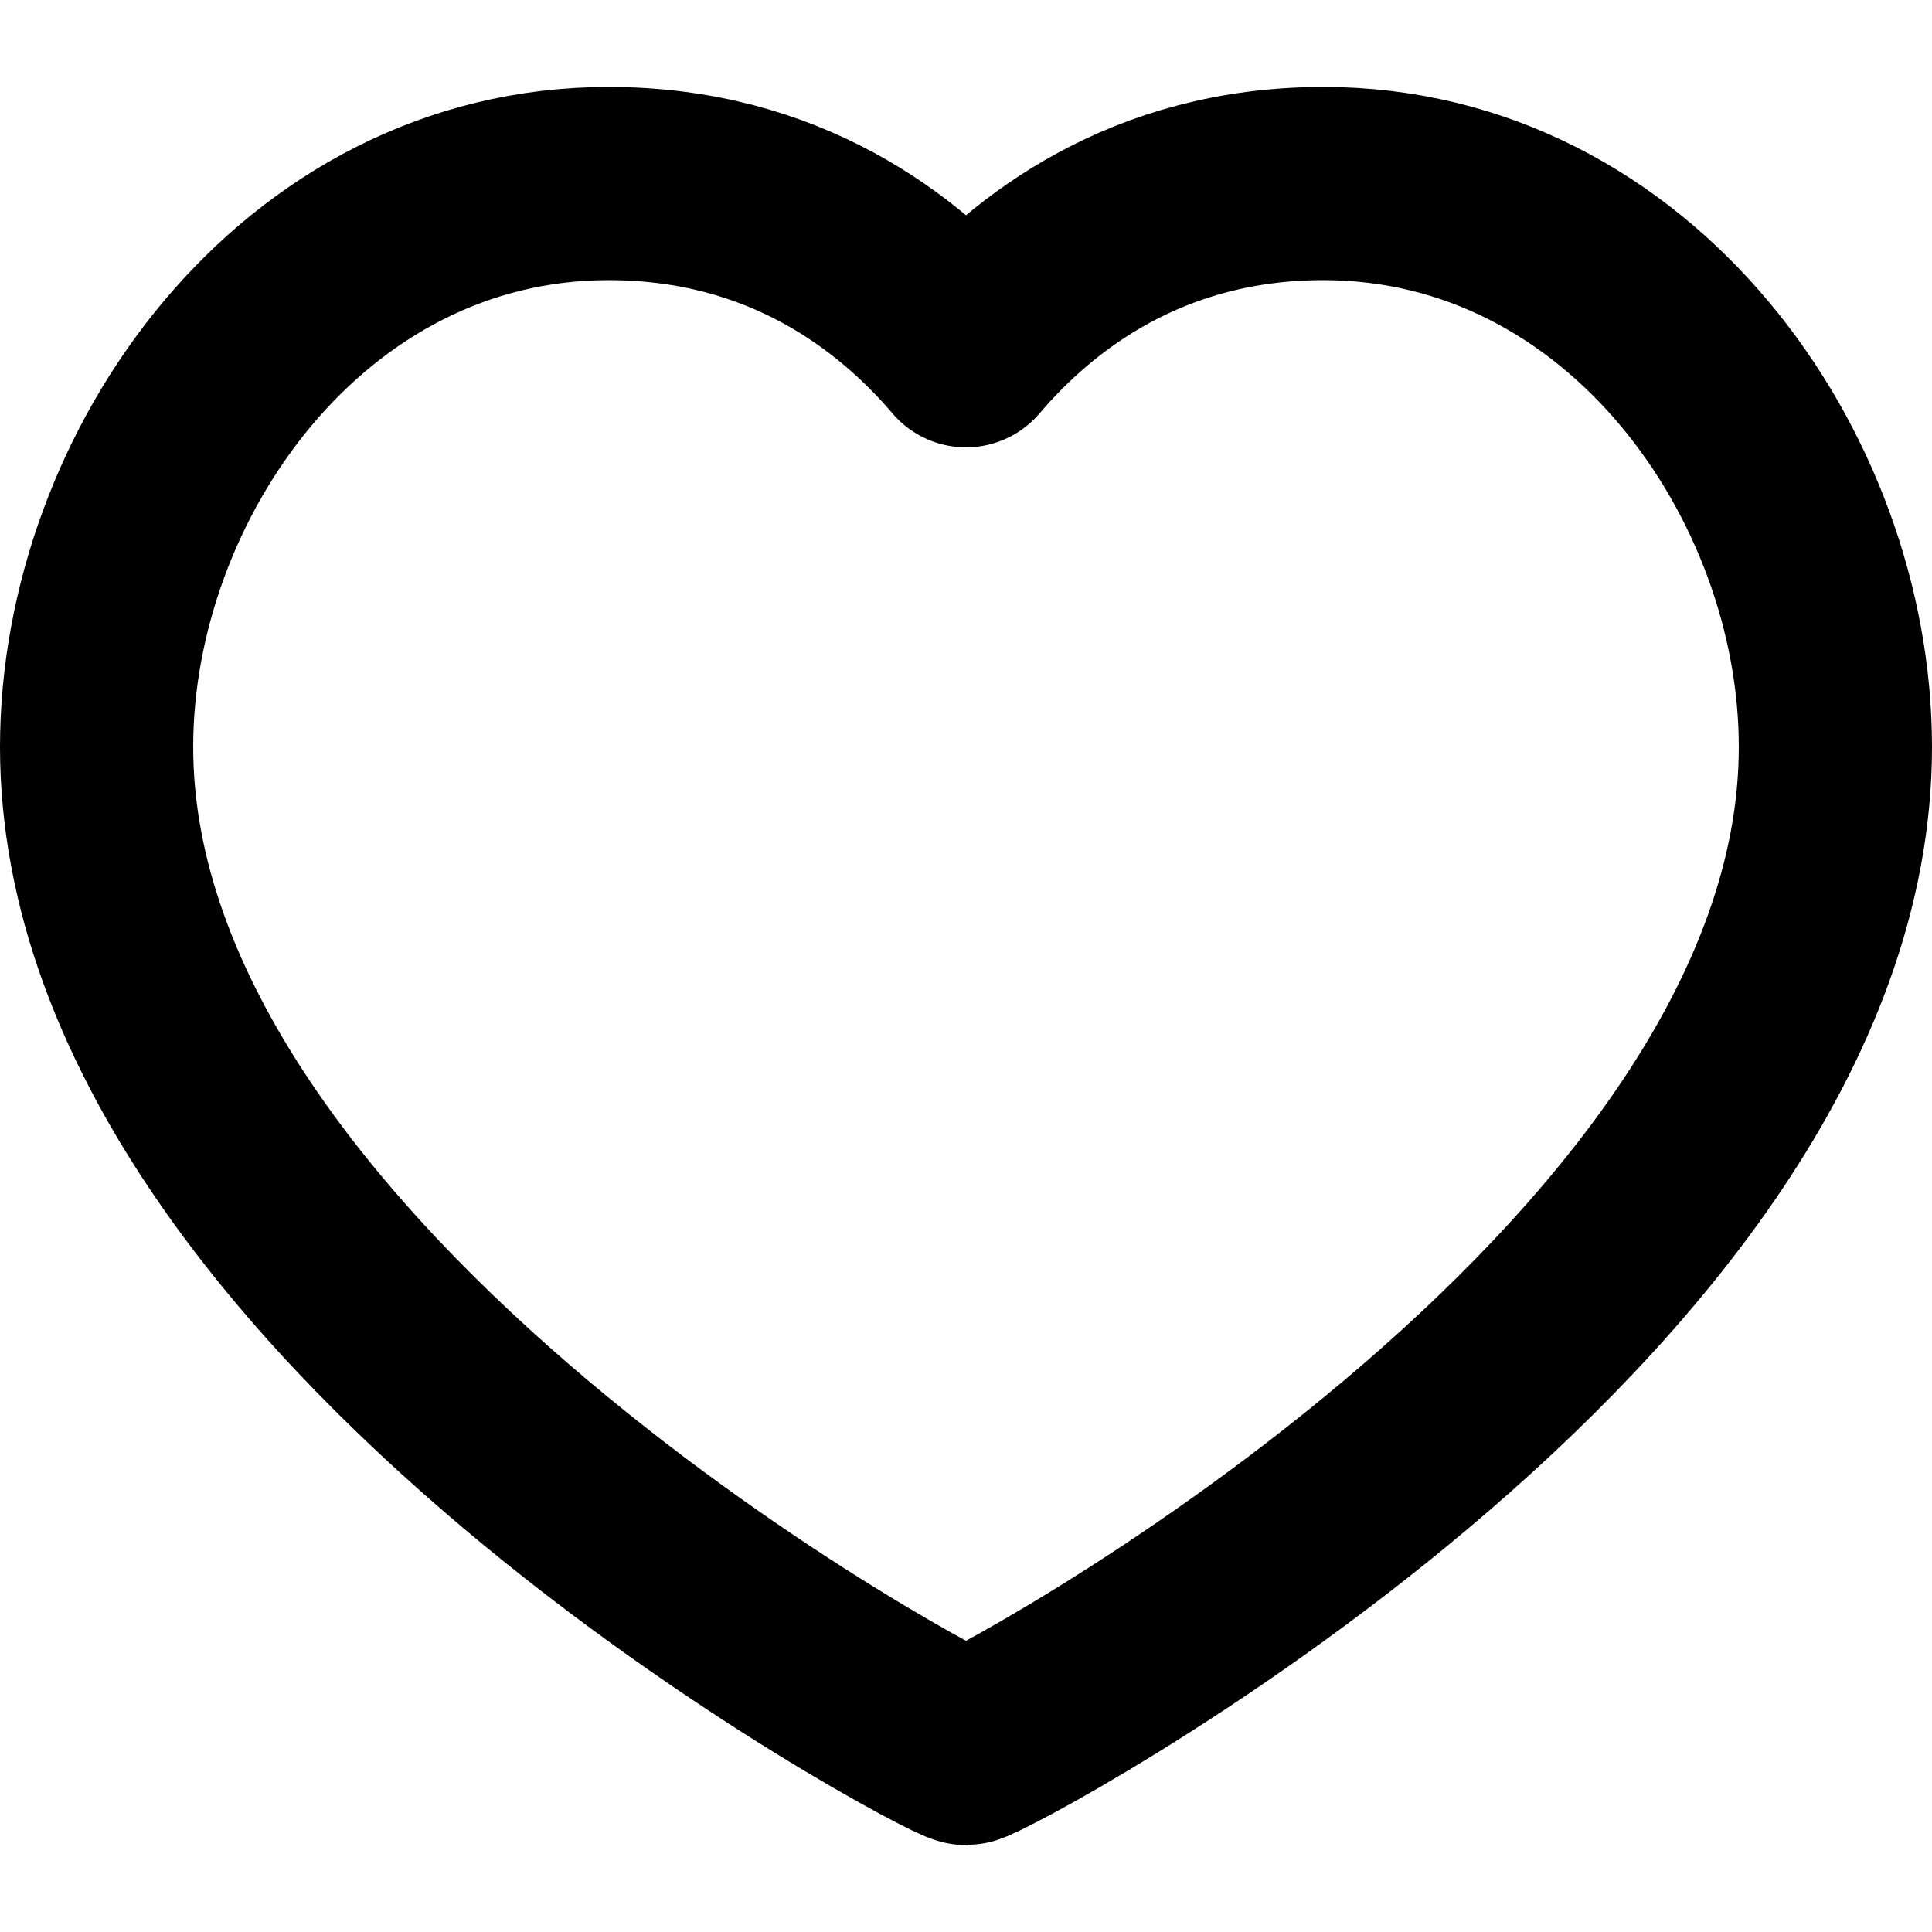
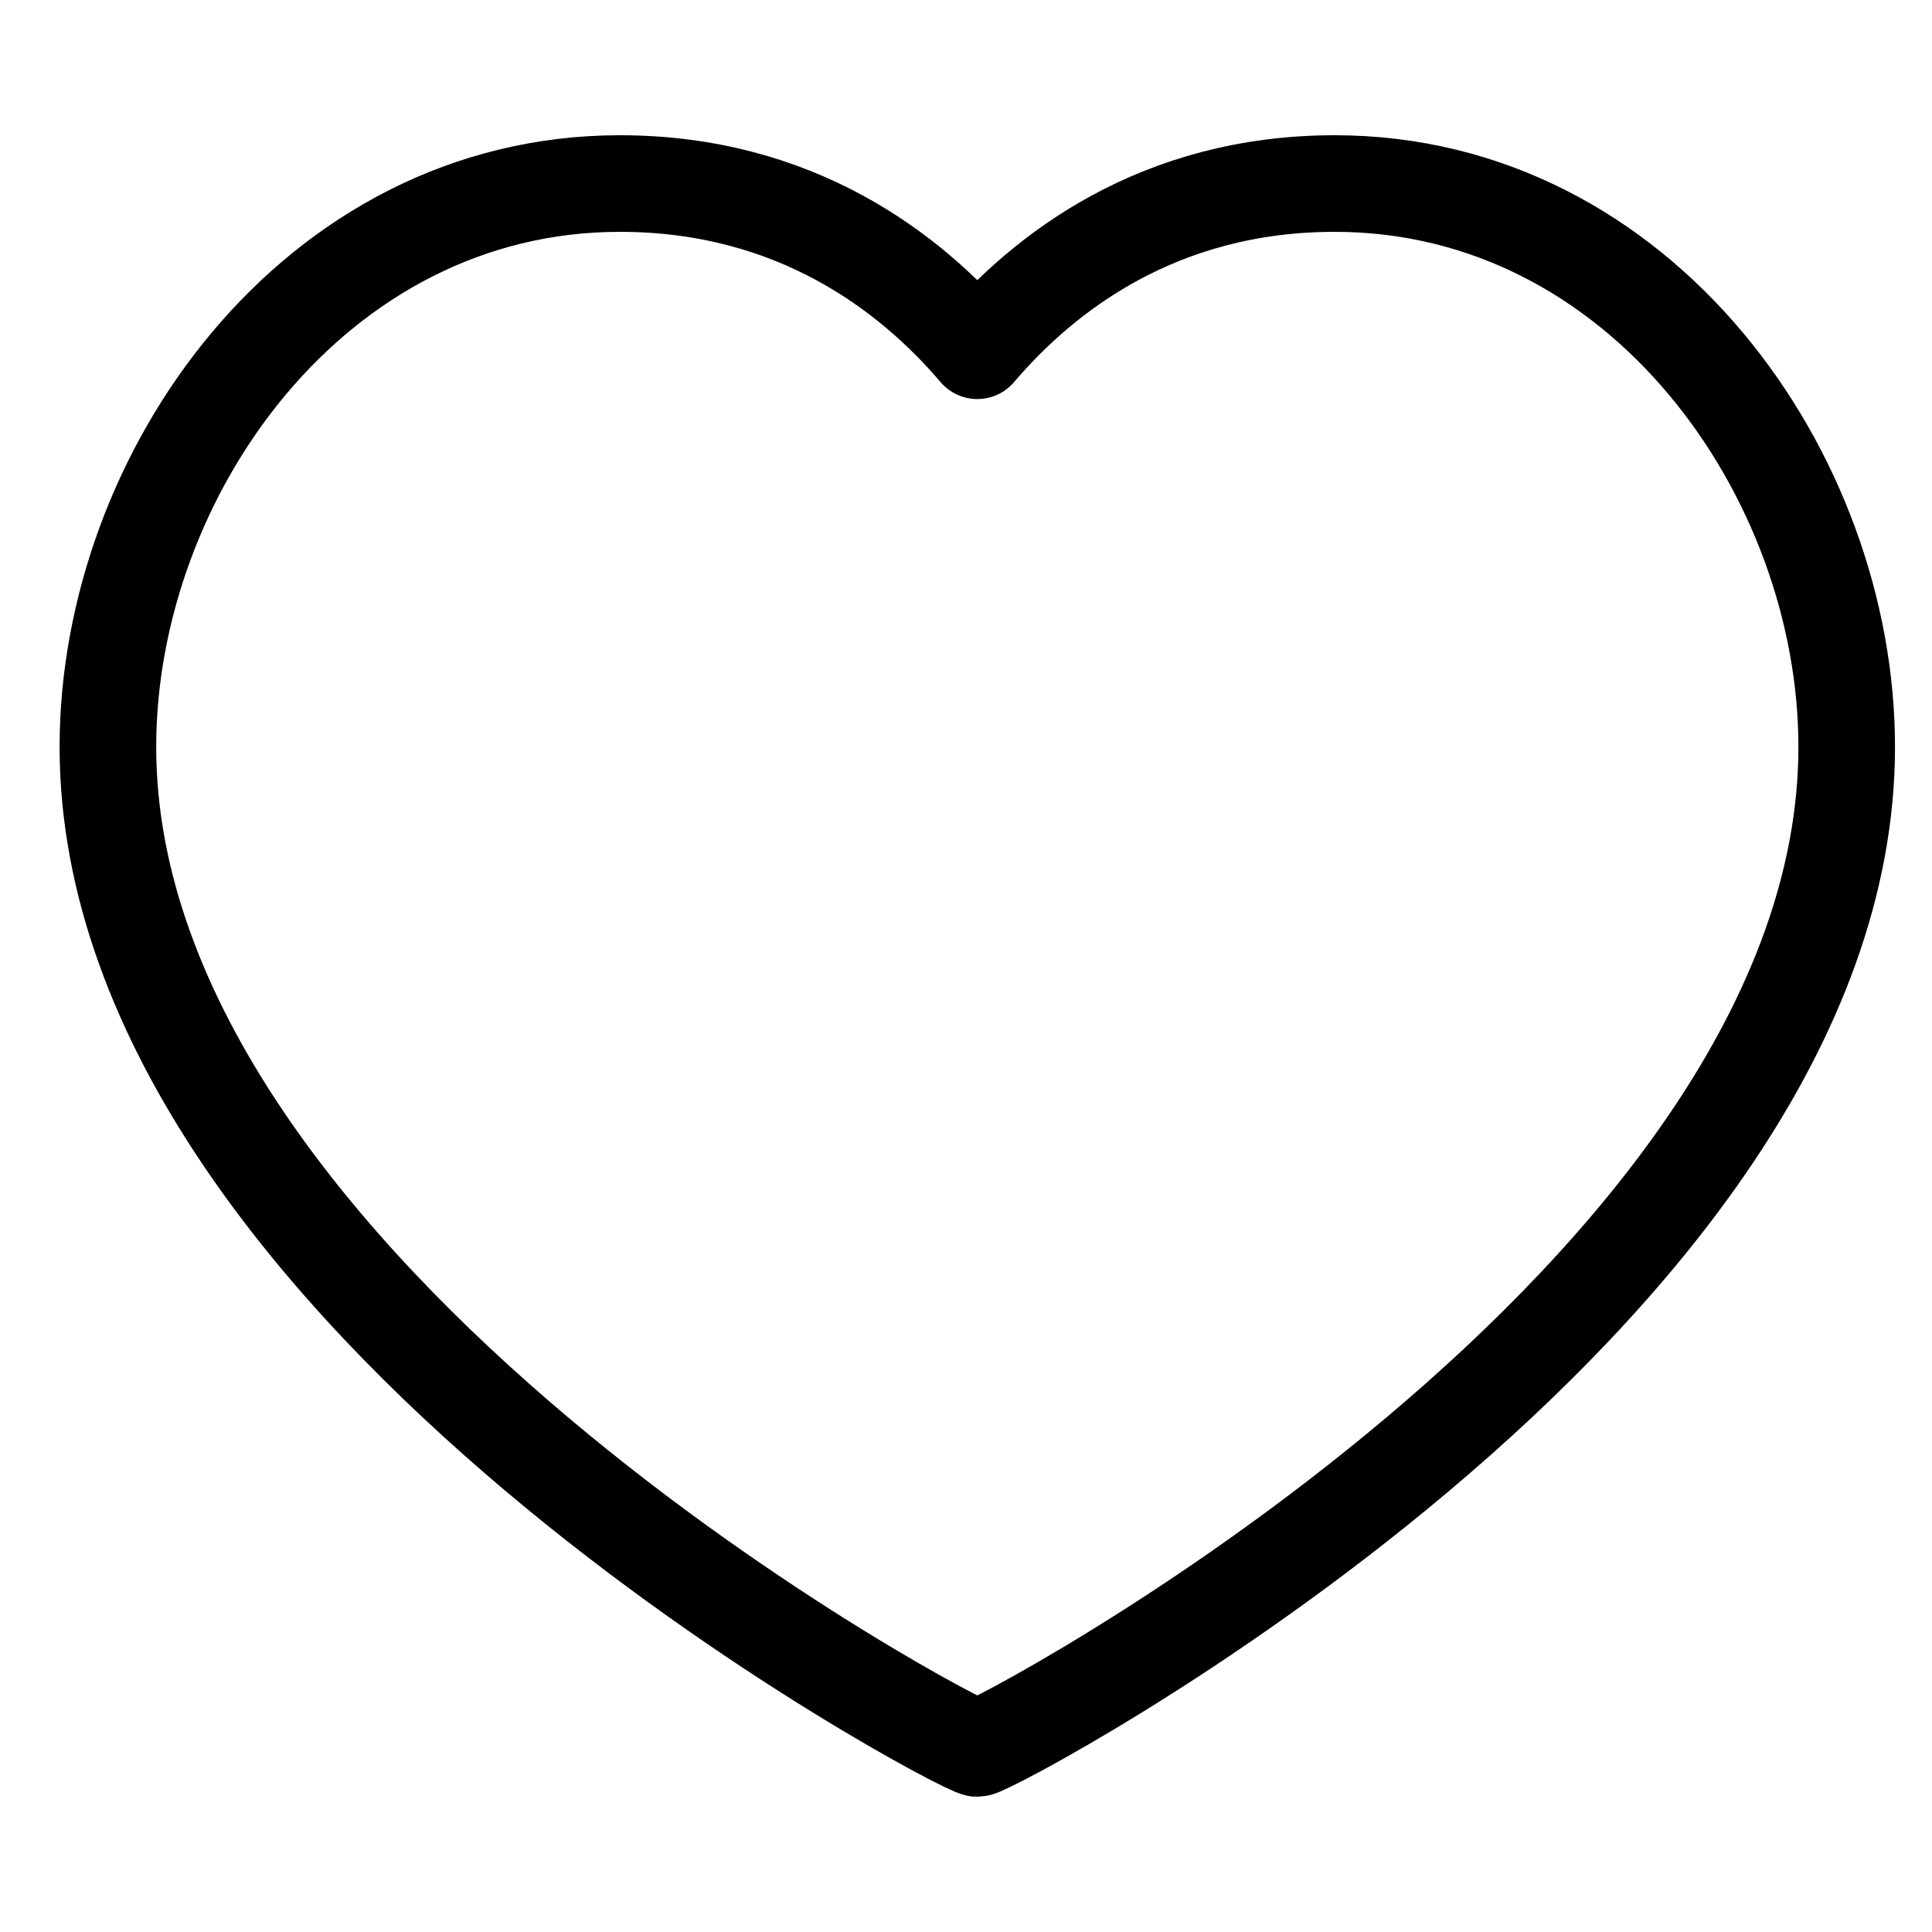
- <svg xmlns="http://www.w3.org/2000/svg" width="20" height="20" viewBox="0 0 20 20" fill="none">
-   <path d="M13.7 1.9C16.87 1.9 19 4.917 19 7.732C19 13.432 10.16 18.1 10 18.1C9.84 18.1 1 13.432 1 7.732C1 4.917 3.13 1.9 6.3 1.9C8.12 1.9 9.31 2.821 10 3.631C10.69 2.821 11.88 1.9 13.7 1.9Z" stroke="black" stroke-width="2" stroke-linecap="round" stroke-linejoin="round" />
+ <svg xmlns="http://www.w3.org/2000/svg" width="20" height="20" viewBox="0 0 20 18" fill="none">
+   <path d="M13.817 0.9C16.987 0.9 19.117 3.917 19.117 6.732C19.117 12.432 10.277 17.1 10.117 17.1C9.957 17.1 1.117 12.432 1.117 6.732C1.117 3.917 3.247 0.9 6.417 0.9C8.237 0.9 9.427 1.821 10.117 2.631C10.807 1.821 11.997 0.9 13.817 0.9Z" stroke="currentColor" stroke-linecap="round" stroke-linejoin="round" />
</svg>
